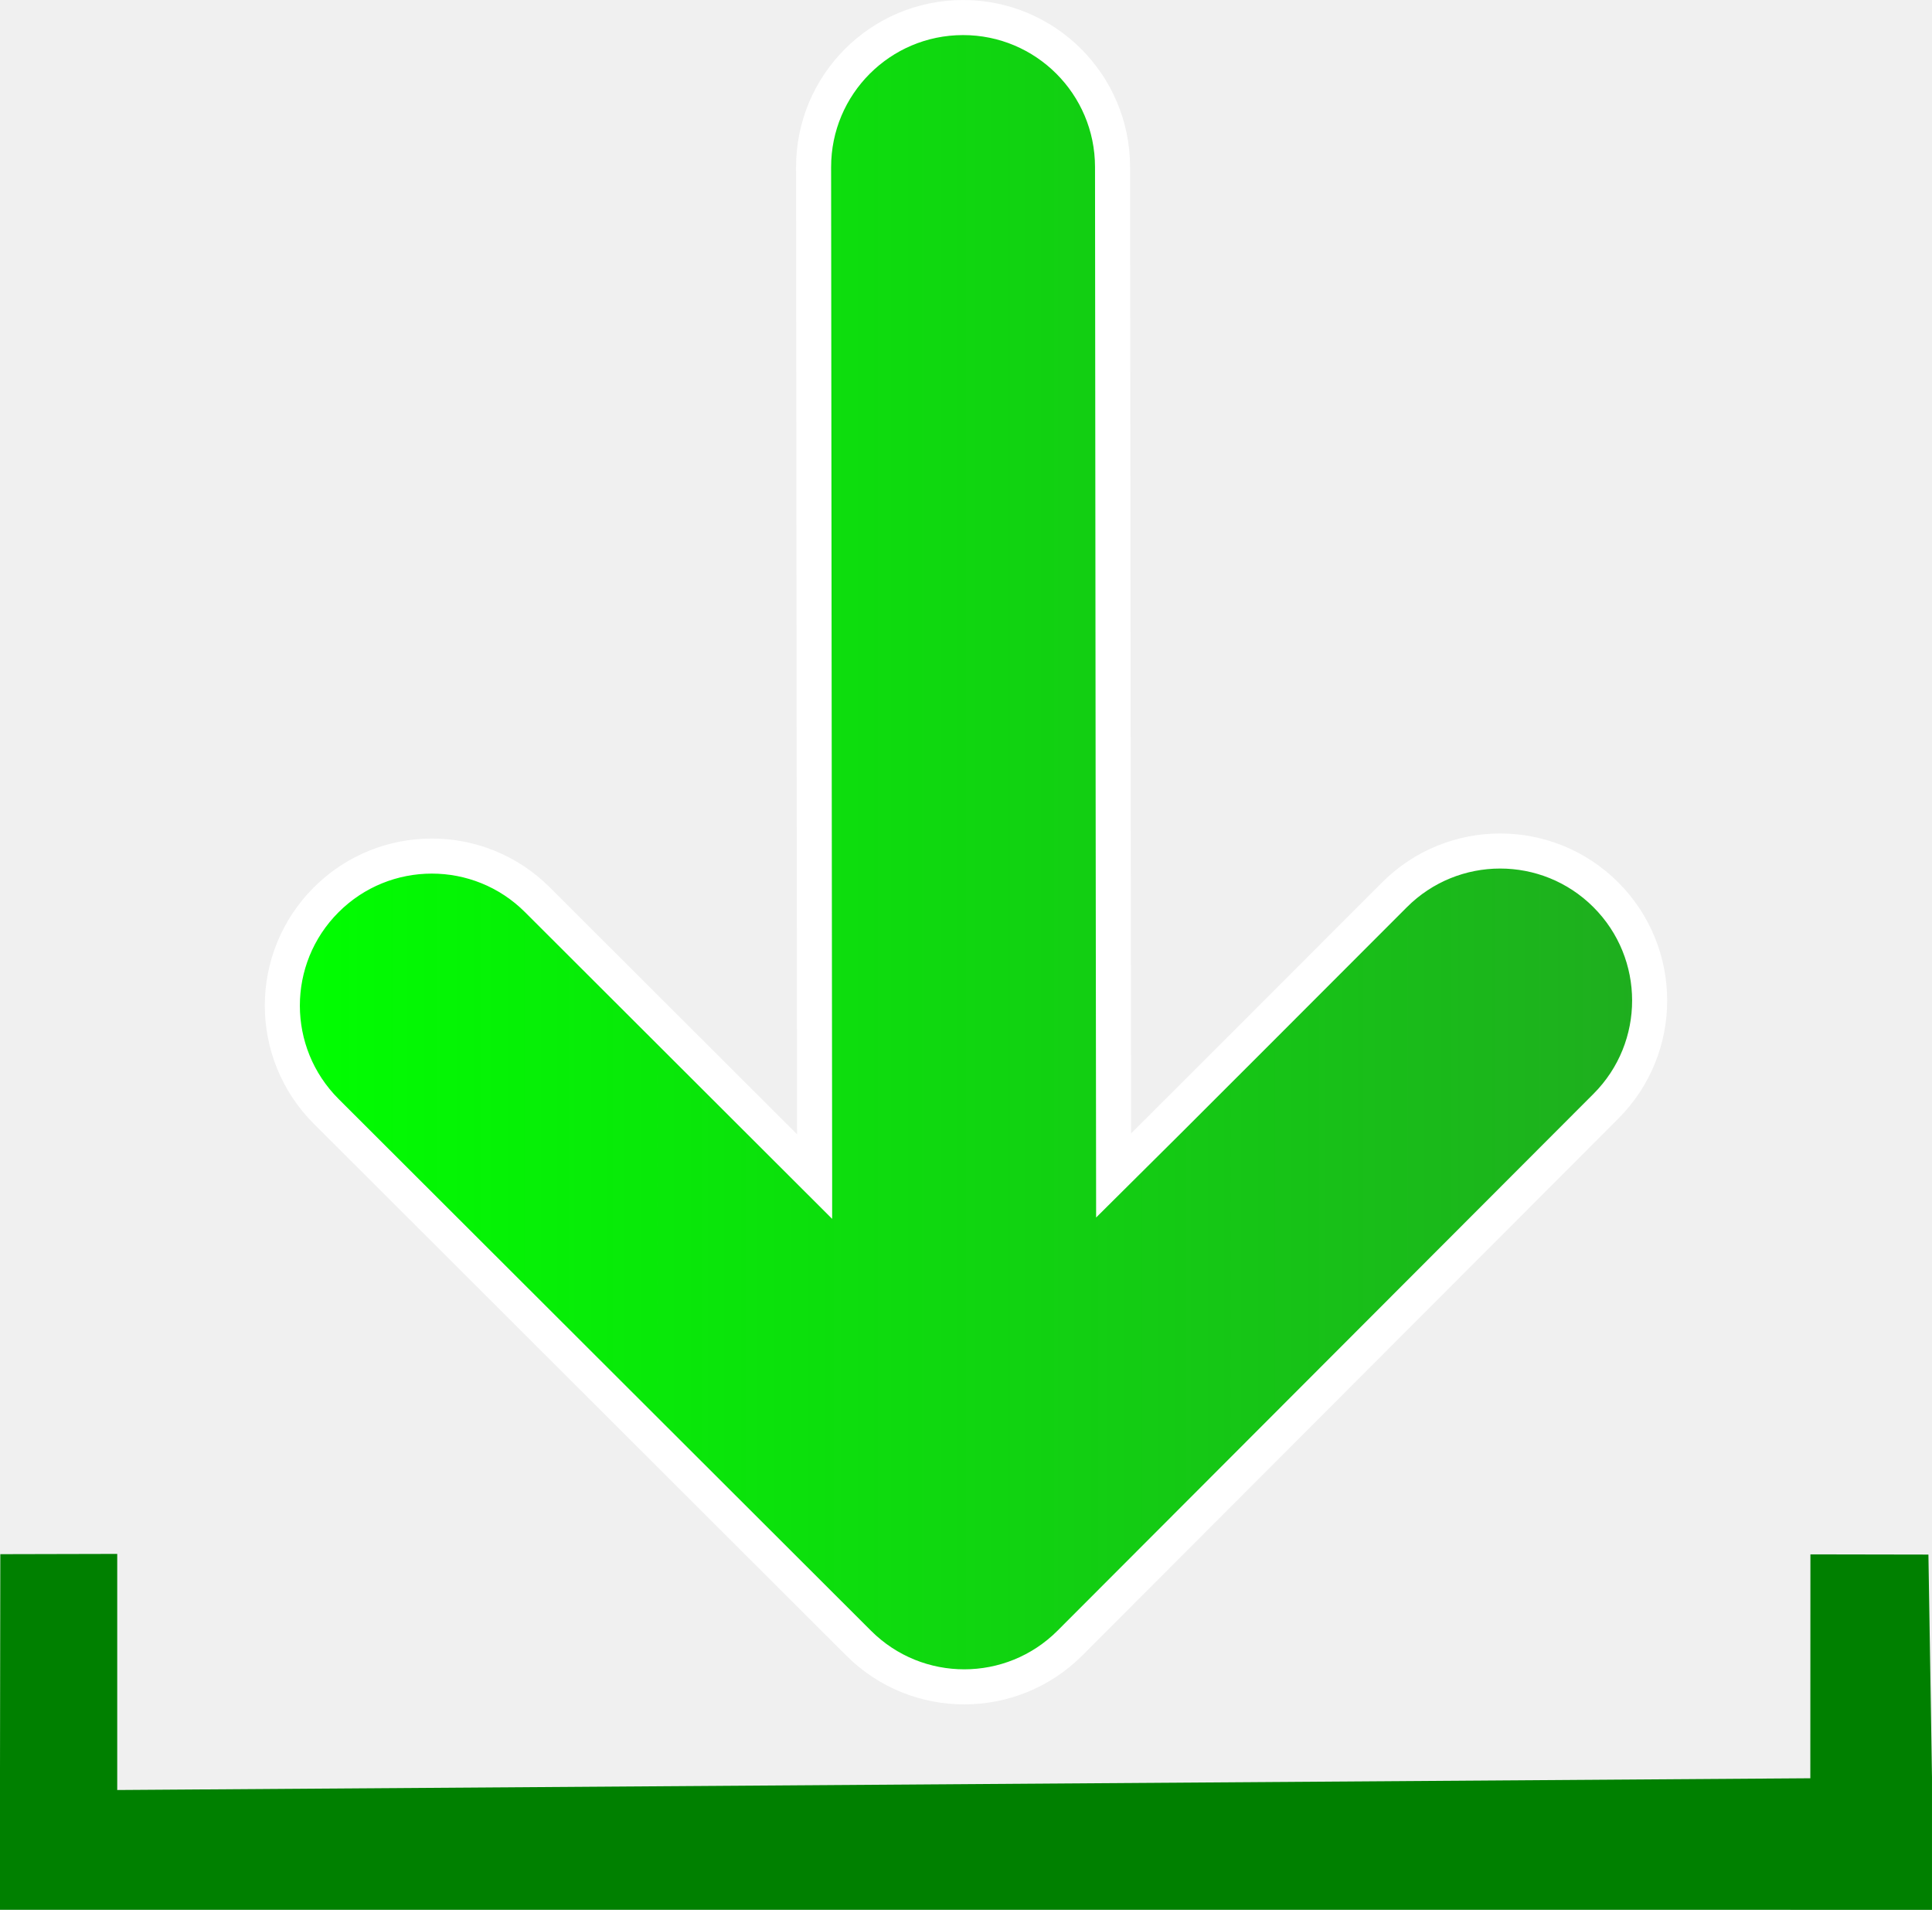
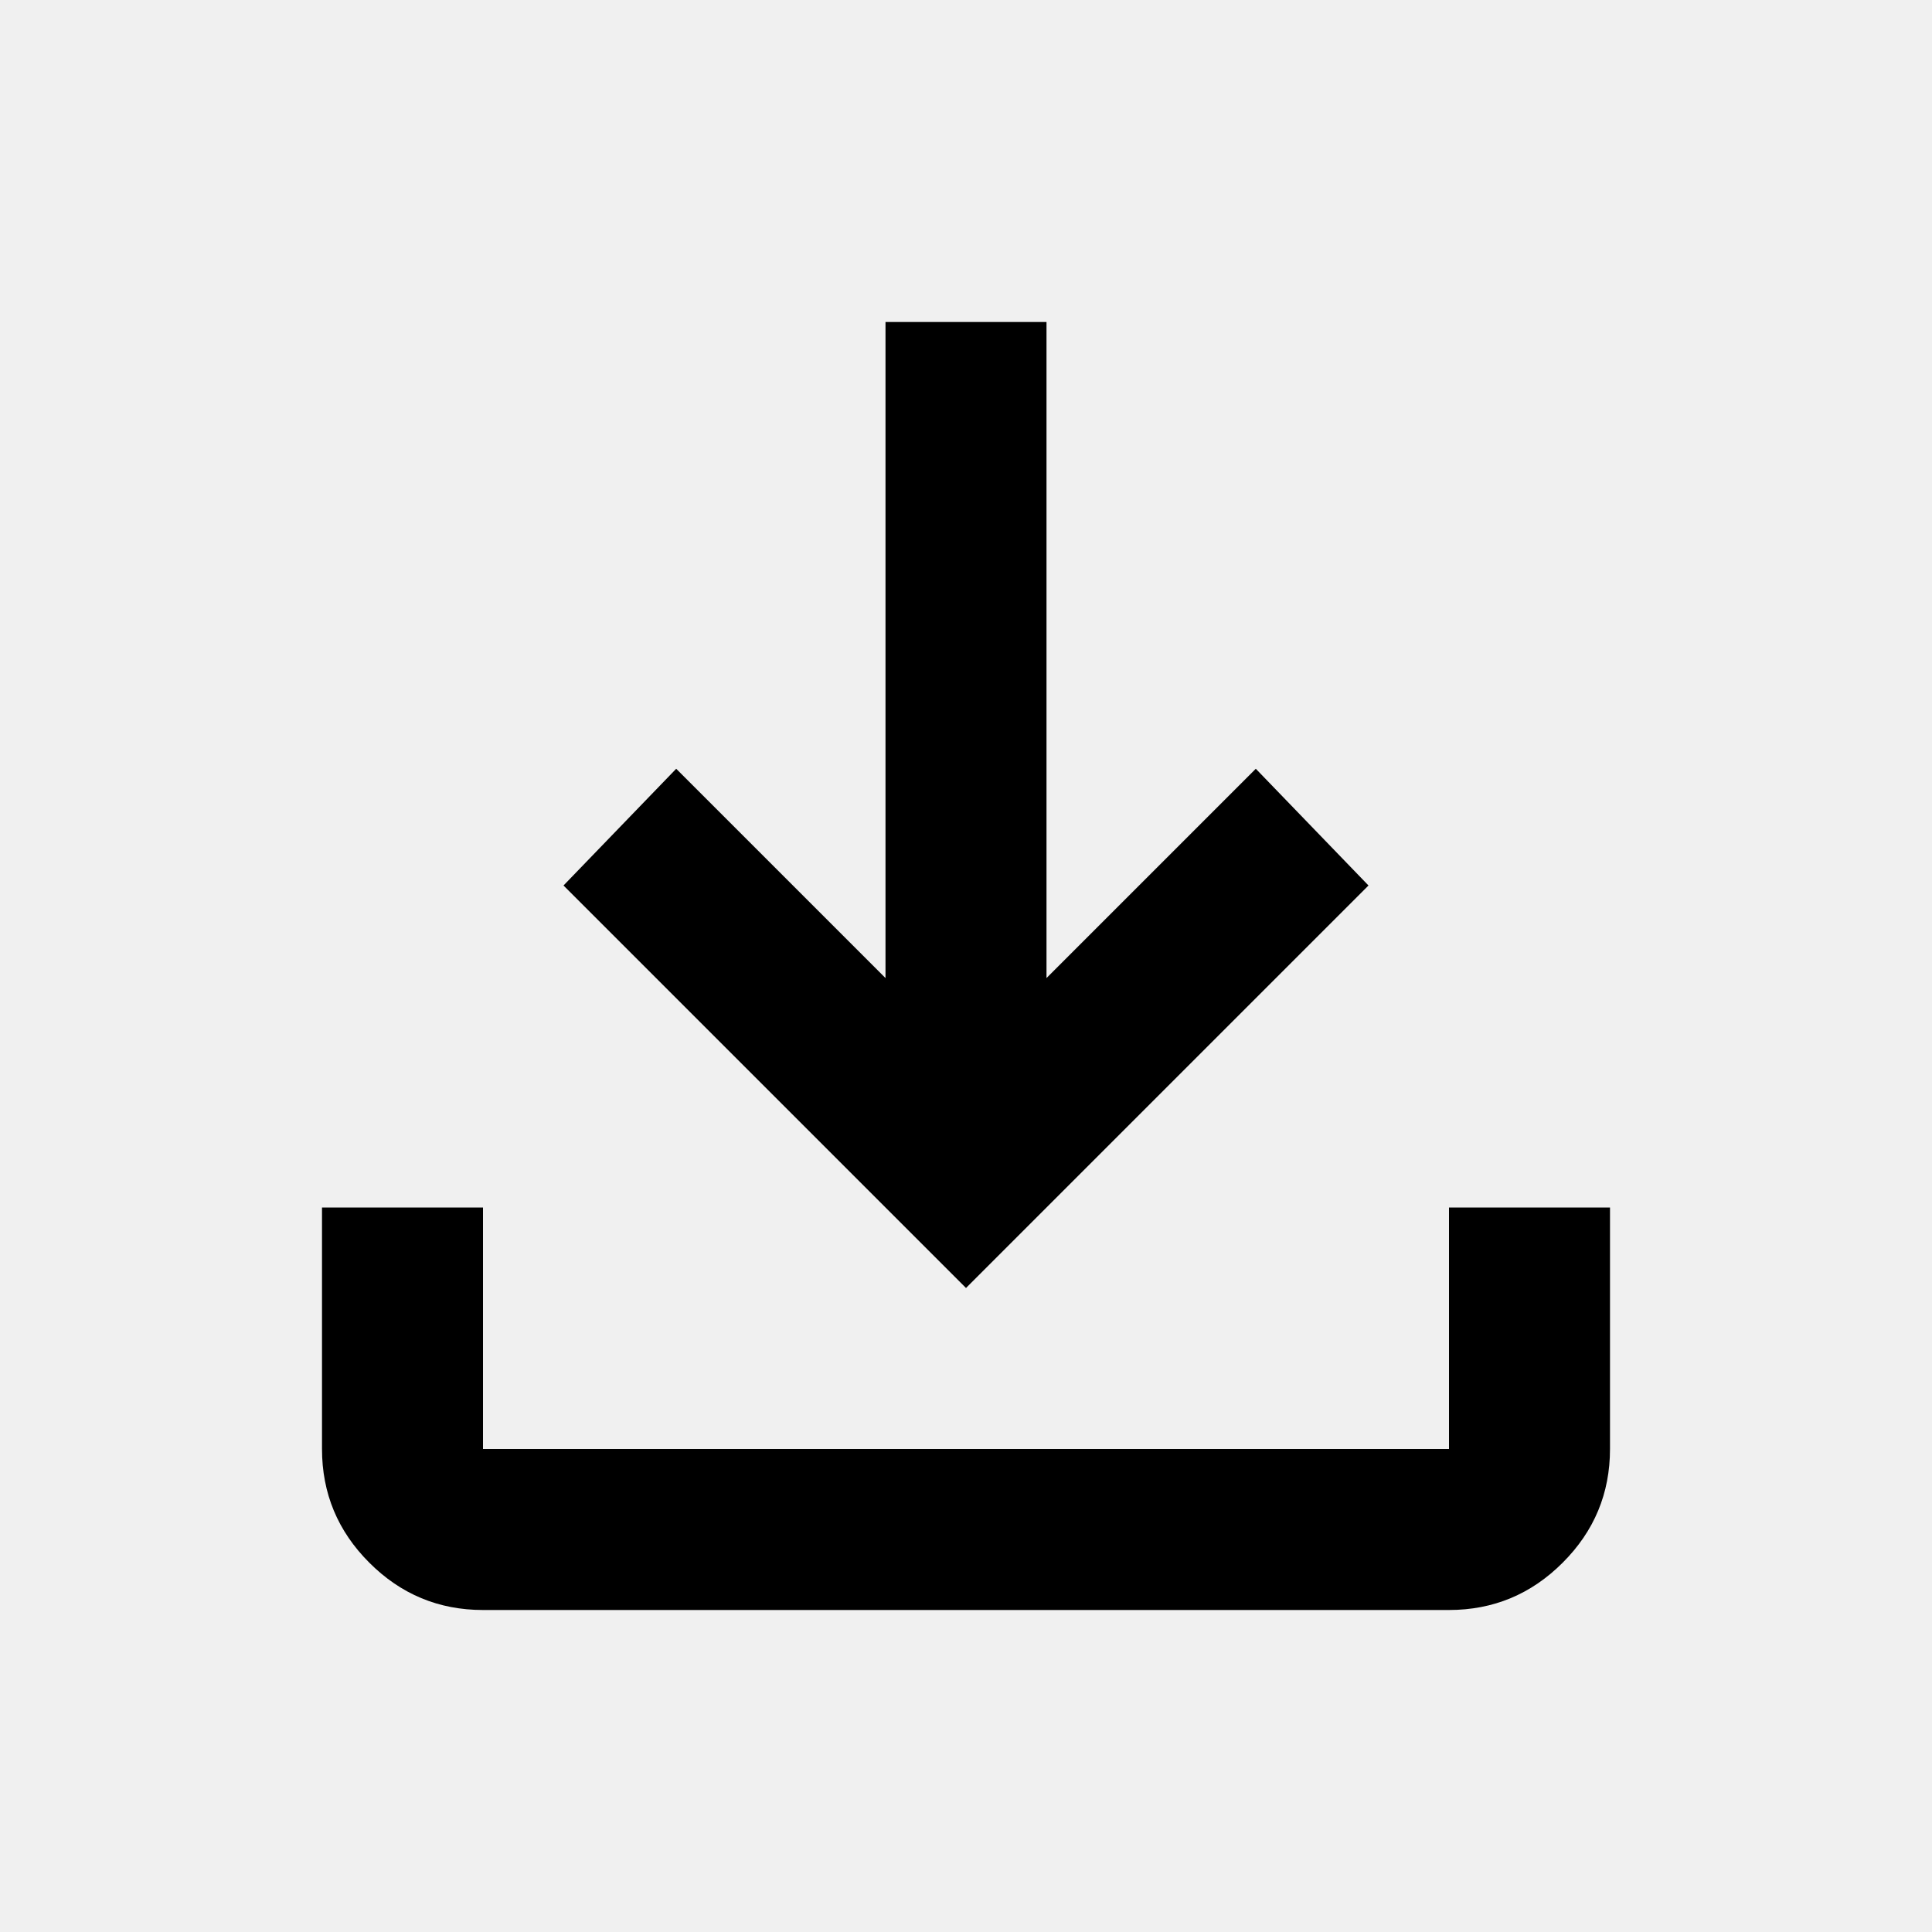
- <svg xmlns="http://www.w3.org/2000/svg" version="1.1" width="63.823" height="63.076" viewBox="0,0,63.823,63.076">
-   <defs>
-     <linearGradient x1="217.416" y1="180" x2="262.584" y2="180" gradientUnits="userSpaceOnUse" id="color-1">
-       <stop offset="0" stop-color="#00ff00" />
-       <stop offset="1" stop-color="#1fad1f" />
-     </linearGradient>
-   </defs>
-   <g transform="translate(-208.0884,-151.8552)">
-     <g data-paper-data="{&quot;isPaintingLayer&quot;:true}" fill-rule="nonzero" stroke="#ffffff" stroke-linecap="butt" stroke-linejoin="miter" stroke-miterlimit="10" stroke-dasharray="" stroke-dashoffset="0" style="mix-blend-mode: normal">
-       <path d="M234.999,190.714c0,0 -0.026,-22.925 -0.034,-33.337c-0.002,-2.727 2.208,-4.94 4.935,-4.942c2.727,-0.002 4.939,2.207 4.941,4.935c0.006,8.729 0.035,33.311 0.035,33.311c0,0 1.669,-1.651 9.276,-9.27c1.927,-1.93 5.054,-1.932 6.983,-0.005c1.93,1.928 1.932,5.054 0.005,6.984c-6.168,6.178 -17.704,17.729 -17.704,17.729c-1.927,1.93 -5.054,1.932 -6.983,0.005c0,0 -9.969,-9.954 -17.588,-17.562c-1.931,-1.928 -1.933,-5.054 -0.005,-6.984c1.927,-1.93 5.054,-1.932 6.982,-0.005c6.18,6.169 9.157,9.142 9.157,9.142z" fill="url(#color-1)" stroke-width="1.158" />
-       <path d="M208.088,214.931v-4.374l0.011,-7.371l3.862,-0.009v7.798l55.931,-0.388l0.003,-7.395l3.898,0.007l0.118,7.359v4.374z" fill="#008000" stroke-width="0" />
-     </g>
+ <svg xmlns="http://www.w3.org/2000/svg" width="45px" height="45px" viewBox="0 0 45 45" version="1.1">
+   <g id="surface1">
+     <path style=" stroke:none;fill-rule:nonzero;fill:rgb(0%,0%,0%);fill-opacity:1;" d="M 22.5 30 L 13.125 20.625 L 15.75 17.906 L 20.625 22.781 L 20.625 7.5 L 24.375 7.5 L 24.375 22.781 L 29.25 17.906 L 31.875 20.625 Z M 11.25 37.5 C 10.219 37.5 9.336 37.133 8.602 36.398 C 7.867 35.664 7.5 34.781 7.5 33.75 L 7.5 28.125 L 11.25 28.125 L 11.25 33.75 L 33.75 33.75 L 33.75 28.125 L 37.5 28.125 L 37.5 33.75 C 37.5 34.781 37.133 35.664 36.398 36.398 C 35.664 37.133 34.781 37.5 33.75 37.5 Z M 11.25 37.5 " />
  </g>
</svg>
